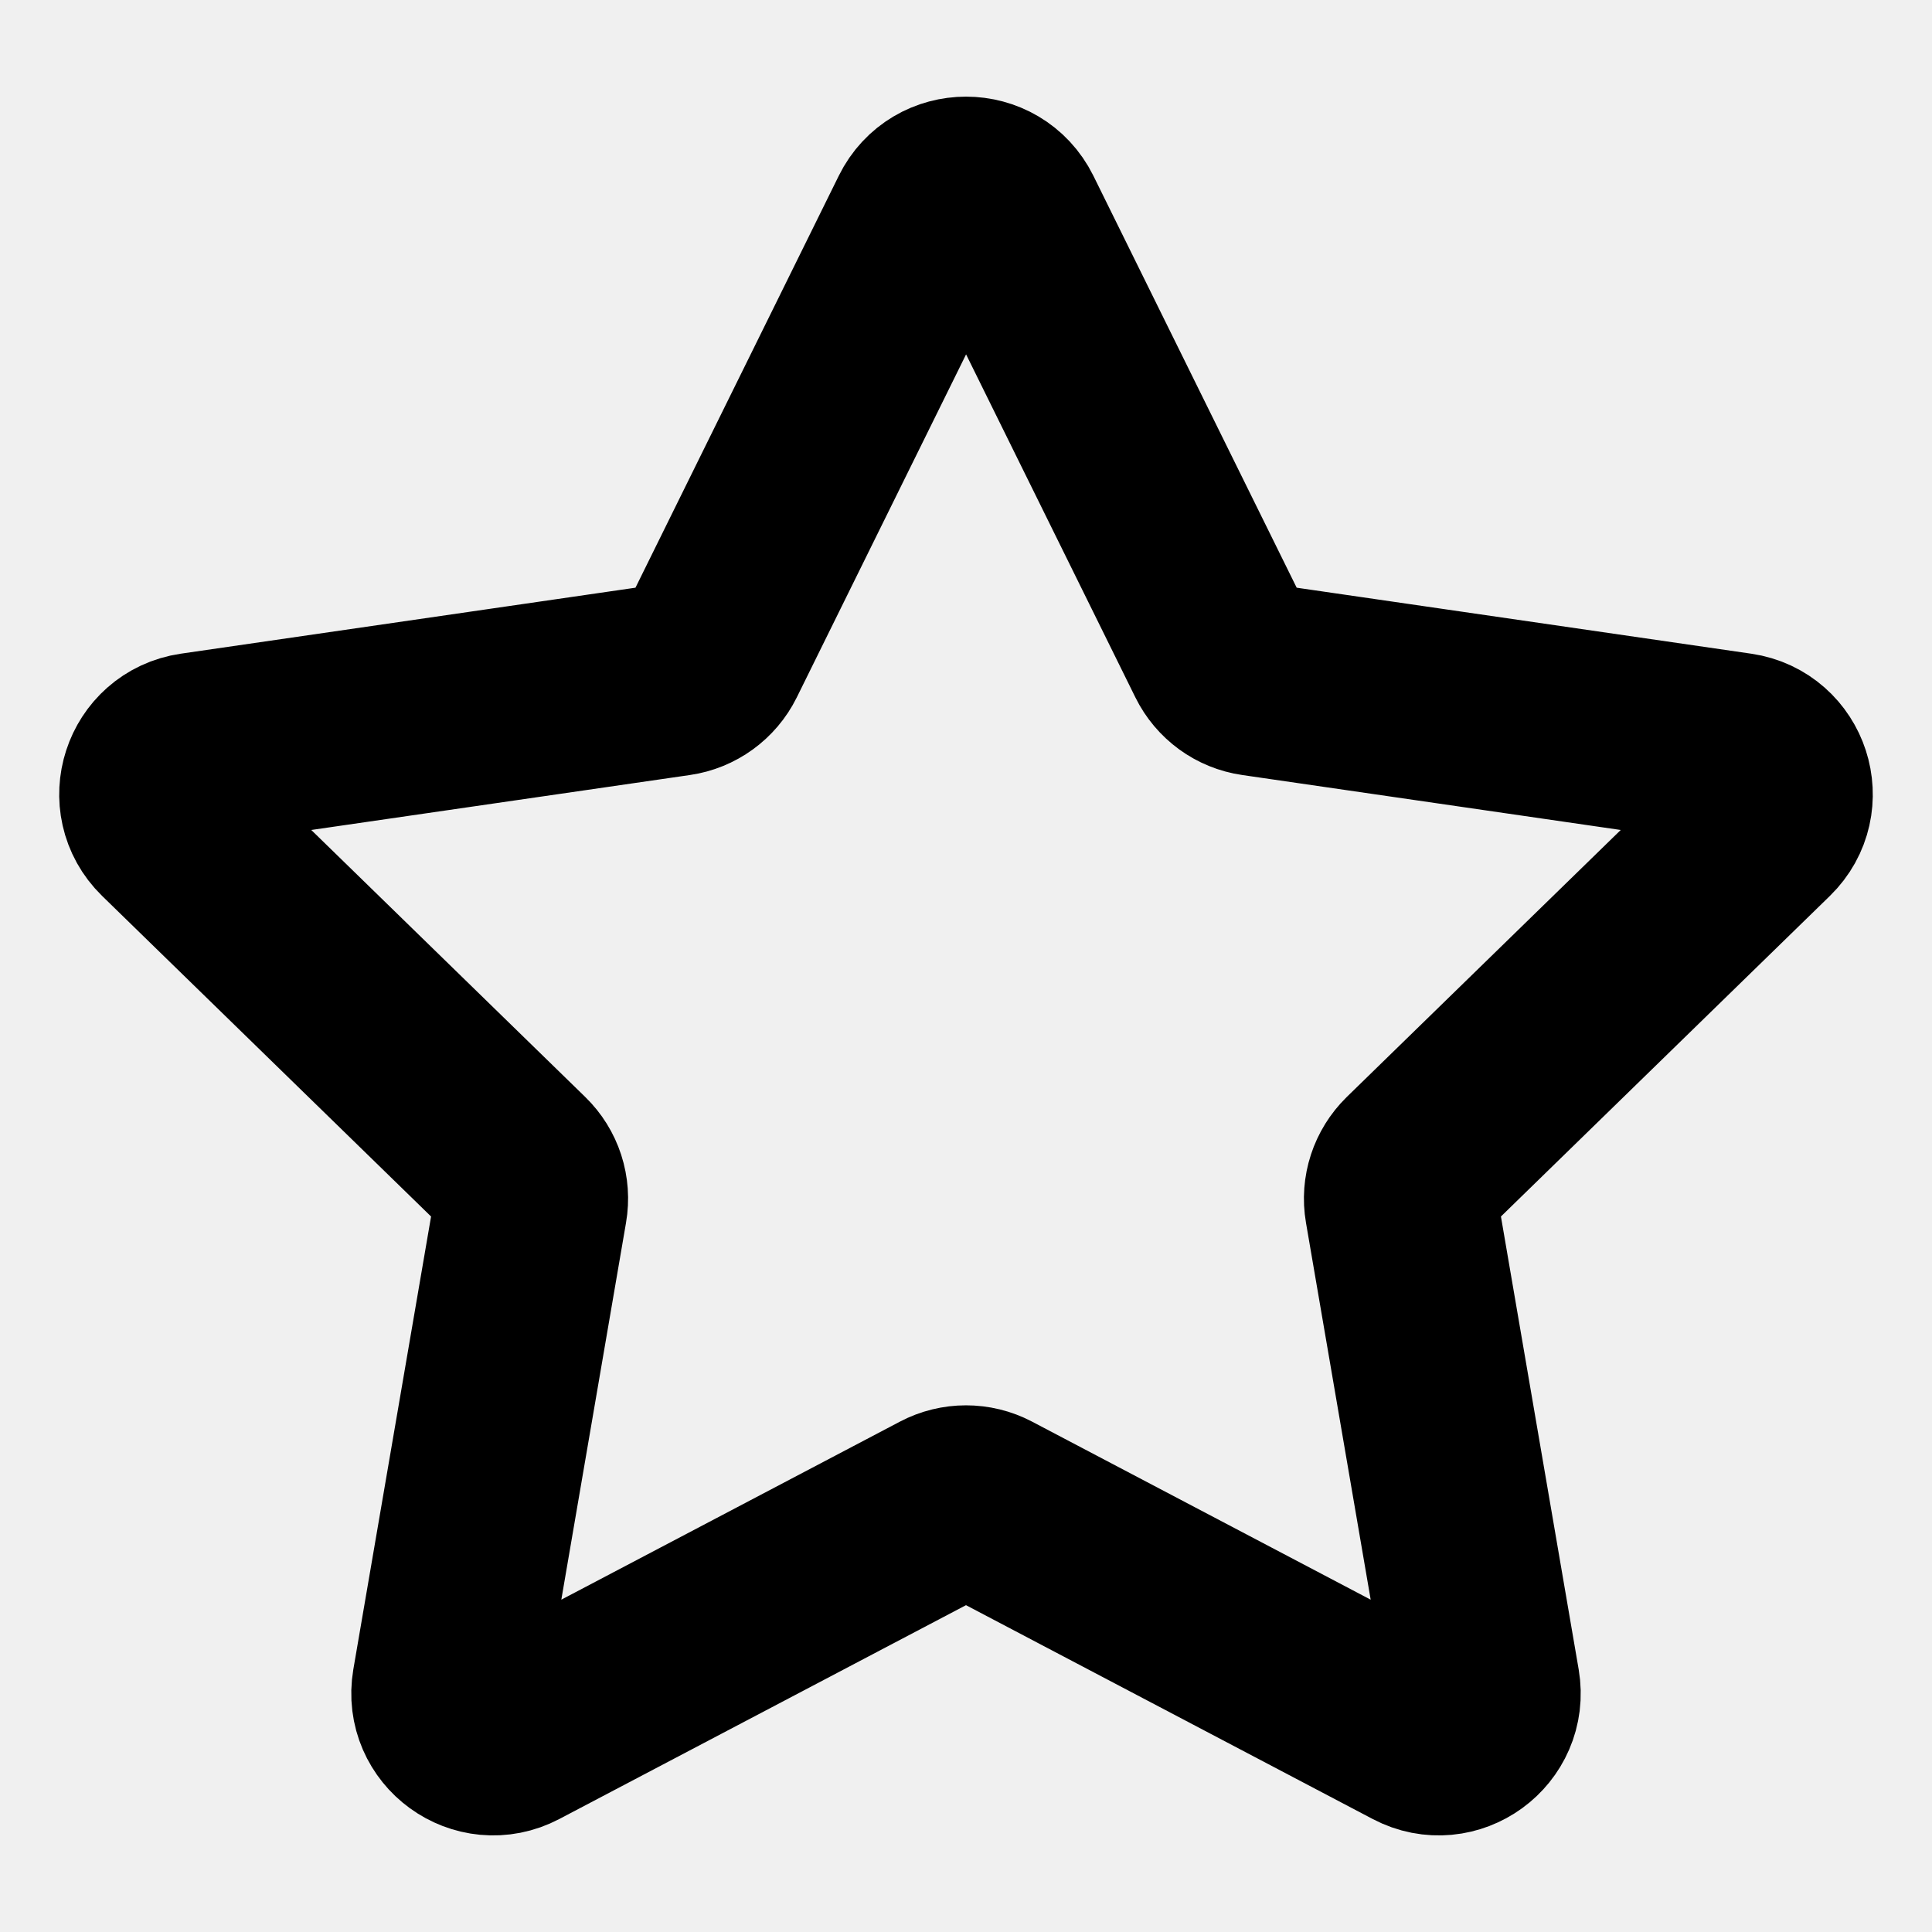
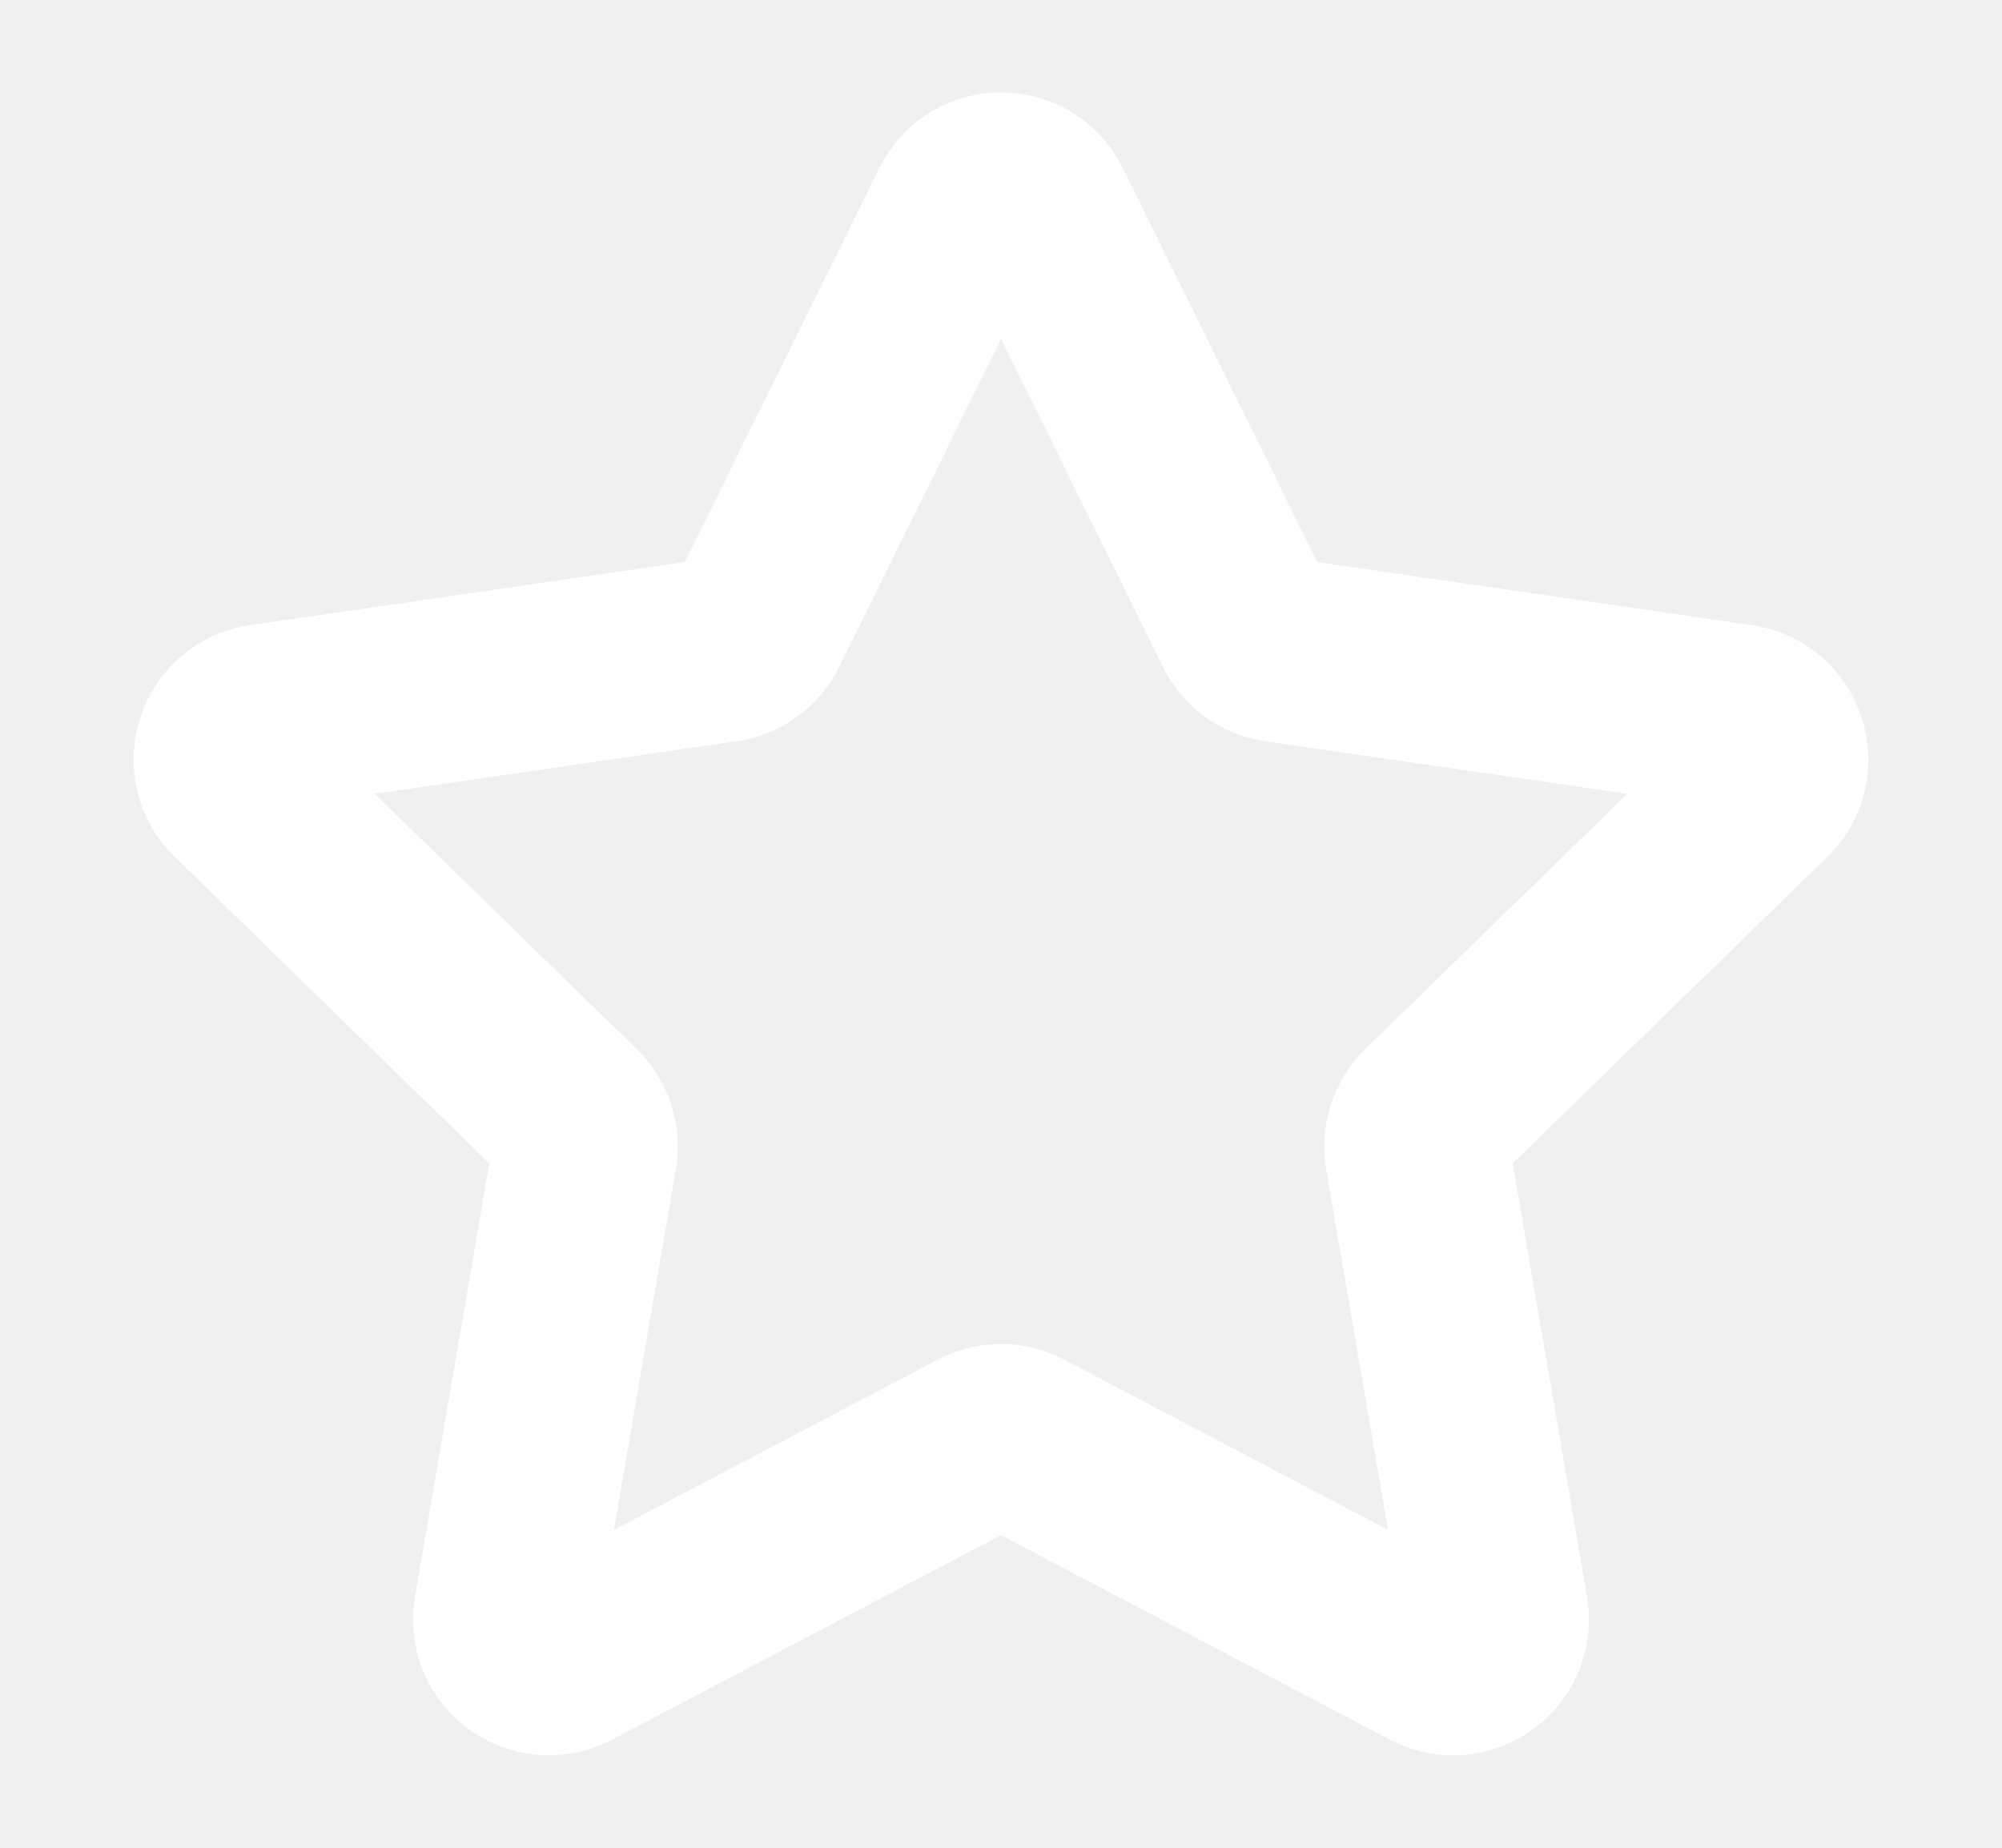
- <svg xmlns="http://www.w3.org/2000/svg" width="12" height="12" viewBox="0 0 12 12" fill="none">
-   <path d="M5.748 1.357C5.851 1.148 6.149 1.148 6.253 1.357L7.59 4.066C7.631 4.149 7.71 4.207 7.802 4.22L10.791 4.654C11.022 4.688 11.114 4.972 10.947 5.135L8.784 7.243C8.718 7.308 8.687 7.401 8.703 7.493L9.214 10.47C9.253 10.7 9.012 10.876 8.805 10.767L6.131 9.361C6.049 9.318 5.951 9.318 5.869 9.361L3.195 10.767C2.988 10.876 2.747 10.7 2.786 10.47L3.297 7.493C3.313 7.401 3.283 7.308 3.216 7.243L1.053 5.135C0.886 4.972 0.978 4.688 1.209 4.654L4.199 4.22C4.29 4.207 4.37 4.149 4.411 4.066L5.748 1.357Z" stroke="black" stroke-width="1.2" stroke-linejoin="round" />
+ <svg xmlns="http://www.w3.org/2000/svg" width="13" height="12" viewBox="0 0 13 12" fill="none">
+   <path d="M6.248 1.357C6.351 1.148 6.649 1.148 6.753 1.357L8.09 4.066C8.131 4.149 8.21 4.207 8.302 4.22L11.291 4.654C11.522 4.688 11.614 4.972 11.447 5.135L9.284 7.243C9.218 7.308 9.187 7.401 9.203 7.493L9.714 10.47C9.753 10.7 9.512 10.876 9.305 10.767L6.631 9.361C6.549 9.318 6.451 9.318 6.369 9.361L3.695 10.767C3.488 10.876 3.247 10.7 3.286 10.47L3.797 7.493C3.813 7.401 3.783 7.308 3.716 7.243L1.553 5.135C1.386 4.972 1.478 4.688 1.709 4.654L4.699 4.22C4.79 4.207 4.87 4.149 4.911 4.066L6.248 1.357Z" stroke="white" stroke-width="1.2" stroke-linejoin="round" />
</svg>
